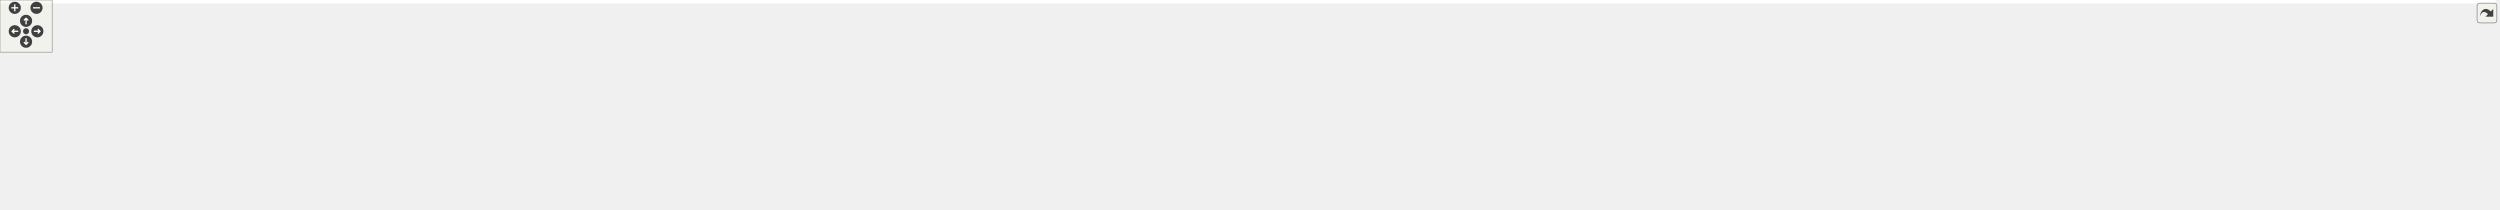
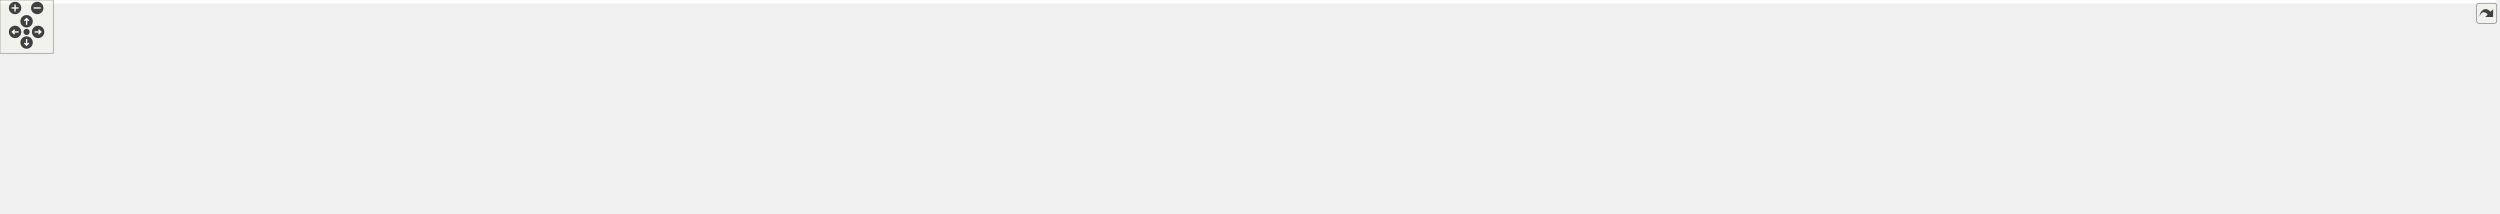
<svg xmlns="http://www.w3.org/2000/svg" xmlns:xlink="http://www.w3.org/1999/xlink" id="main" version="1.1" xml:space="preserve">
  <style type="text/css">
.edge:hover path { stroke: red; }
.edge:hover polygon { stroke: red; fill: red; }
</style>
  <defs>
    <circle id="rim" cx="0" cy="0" r="7" />
    <circle id="rim2" cx="0" cy="0" r="3.5" />
    <g id="zoomPlus">
      <use xlink:href="#rim" fill="#404040">
        <set attributeName="fill" to="#808080" begin="zoomplus.mouseover" end="zoomplus.mouseout" />
      </use>
      <path d="M-4,0h8M0,-4v8" fill="none" stroke="white" stroke-width="1.5" pointer-events="none" />
    </g>
    <g id="zoomMin">
      <use xlink:href="#rim" fill="#404040">
        <set attributeName="fill" to="#808080" begin="zoomminus.mouseover" end="zoomminus.mouseout" />
      </use>
      <path d="M-4,0h8" fill="none" stroke="white" stroke-width="1.5" pointer-events="none" />
    </g>
    <g id="dirArrow">
      <path fill="none" stroke="white" stroke-width="1.5" d="M0,-3.0v7 M-2.5,-0.5L0,-3.0L2.5,-0.5" />
    </g>
    <g id="resetDef">
      <use xlink:href="#rim2" fill="#404040">
        <set attributeName="fill" to="#808080" begin="reset.mouseover" end="reset.mouseout" />
      </use>
    </g>
  </defs>
  <svg id="graph" class="graph">
    <g id="viewport">
-       <polygon fill="white" stroke="transparent" points="-4,4 -4,-180 2872.5,-180 2872.5,4 -4,4" />
+       <polygon fill="white" stroke="transparent" points="-4,4 -4,-180 2815.5,-180 2815.5,4 -4,4" />
      <g id="node1" class="node">
        <g id="a_node1">
          <a xlink:title=" ">
            <polygon fill="#bfbfbf" stroke="black" points="1244,-145.5 1244,-175.5 1353,-175.5 1353,-145.5 1244,-145.5" />
            <text text-anchor="start" x="1252" y="-163.5" font-family="Helvetica,sans-Serif" font-size="10.00">libs/JSystem/JKernel</text>
            <text text-anchor="middle" x="1298.5" y="-152.5" font-family="Helvetica,sans-Serif" font-size="10.00">/JKRAram.cpp</text>
          </a>
        </g>
      </g>
      <g id="node2" class="node">
        <g id="a_node2">
          <a xlink:href="dol2asm_8h.html" target="_top" xlink:title=" ">
            <polygon fill="white" stroke="black" points="0,-73 0,-92 61,-92 61,-73 0,-73" />
            <text text-anchor="middle" x="30.5" y="-80" font-family="Helvetica,sans-Serif" font-size="10.00">dol2asm.h</text>
          </a>
        </g>
      </g>
      <g id="edge1" class="edge">
        <path fill="none" stroke="midnightblue" d="M1243.64,-158.75C1020.63,-155.51 188.58,-141.32 75.5,-109 66.88,-106.54 58.14,-102.12 50.68,-97.64" />
        <polygon fill="midnightblue" stroke="midnightblue" points="52.34,-94.54 42.03,-92.08 48.55,-100.43 52.34,-94.54" />
      </g>
      <g id="node3" class="node">
        <g id="a_node3">
          <a xlink:href="types_8h.html" target="_top" xlink:title=" ">
            <polygon fill="white" stroke="black" points="99,-0.5 99,-19.5 180,-19.5 180,-0.5 99,-0.5" />
            <text text-anchor="middle" x="139.5" y="-7.5" font-family="Helvetica,sans-Serif" font-size="10.00">dolphin/types.h</text>
          </a>
        </g>
      </g>
      <g id="edge2" class="edge">
        <path fill="none" stroke="midnightblue" d="M1243.64,-159.26C1015.16,-157.98 149.19,-150.42 109.5,-109 87.97,-86.53 109.86,-49.02 125.89,-27.51" />
        <polygon fill="midnightblue" stroke="midnightblue" points="128.66,-29.65 132.06,-19.61 123.15,-25.34 128.66,-29.65" />
      </g>
      <g id="node4" class="node">
        <g id="a_node4">
          <a xlink:href="JKRAram_8h.html" target="_top" xlink:title=" ">
            <polygon fill="white" stroke="black" points="118,-73 118,-92 261,-92 261,-73 118,-73" />
            <text text-anchor="middle" x="189.5" y="-80" font-family="Helvetica,sans-Serif" font-size="10.00">JSystem/JKernel/JKRAram.h</text>
          </a>
        </g>
      </g>
      <g id="edge3" class="edge">
        <path fill="none" stroke="midnightblue" d="M1243.68,-158.65C1058.93,-155.51 460.03,-142.91 270.5,-109 253.87,-106.03 235.91,-100.61 221.13,-95.53" />
        <polygon fill="midnightblue" stroke="midnightblue" points="222.06,-92.14 211.46,-92.1 219.72,-98.74 222.06,-92.14" />
      </g>
      <g id="node5" class="node">
        <g id="a_node5">
          <a xlink:title=" ">
            <polygon fill="white" stroke="#bfbfbf" points="279,-62 279,-103 444,-103 444,-62 279,-62" />
            <text text-anchor="start" x="287" y="-91" font-family="Helvetica,sans-Serif" font-size="10.00">asm/JSystem/JKernel</text>
            <text text-anchor="start" x="287" y="-80" font-family="Helvetica,sans-Serif" font-size="10.00">/JKRAram/create__7JKRAramFUl</text>
            <text text-anchor="middle" x="361.5" y="-69" font-family="Helvetica,sans-Serif" font-size="10.00">Ullll.s</text>
          </a>
        </g>
      </g>
      <g id="edge5" class="edge">
        <path fill="none" stroke="midnightblue" d="M1243.68,-160.2C1108.45,-161.06 748.51,-158.13 453.5,-109 447.63,-108.02 441.61,-106.82 435.58,-105.47" />
        <polygon fill="midnightblue" stroke="midnightblue" points="435.99,-101.97 425.45,-103.08 434.38,-108.79 435.99,-101.97" />
      </g>
      <g id="node6" class="node">
        <g id="a_node6">
          <a xlink:title=" ">
            <polygon fill="white" stroke="#bfbfbf" points="462,-62 462,-103 619,-103 619,-62 462,-62" />
            <text text-anchor="start" x="470" y="-91" font-family="Helvetica,sans-Serif" font-size="10.00">asm/JSystem/JKernel</text>
            <text text-anchor="start" x="470" y="-80" font-family="Helvetica,sans-Serif" font-size="10.00">/JKRAram/__ct__7JKRAramFUl</text>
            <text text-anchor="middle" x="540.5" y="-69" font-family="Helvetica,sans-Serif" font-size="10.00">Ull.s</text>
          </a>
        </g>
      </g>
      <g id="edge6" class="edge">
        <path fill="none" stroke="midnightblue" d="M1243.74,-159.19C1128.8,-157.71 854.36,-149.78 628.5,-109 623.12,-108.03 617.6,-106.86 612.07,-105.56" />
        <polygon fill="midnightblue" stroke="midnightblue" points="612.69,-102.11 602.14,-103.1 611,-108.9 612.69,-102.11" />
      </g>
      <g id="node7" class="node">
        <g id="a_node7">
          <a xlink:title=" ">
            <polygon fill="white" stroke="#bfbfbf" points="637.5,-67.5 637.5,-97.5 797.5,-97.5 797.5,-67.5 637.5,-67.5" />
            <text text-anchor="start" x="645.5" y="-85.5" font-family="Helvetica,sans-Serif" font-size="10.00">asm/JSystem/JKernel</text>
            <text text-anchor="middle" x="717.5" y="-74.5" font-family="Helvetica,sans-Serif" font-size="10.00">/JKRAram/__dt__7JKRAramFv.s</text>
          </a>
        </g>
      </g>
      <g id="edge7" class="edge">
        <path fill="none" stroke="midnightblue" d="M1243.92,-156.98C1152.81,-152.1 964.25,-139.03 807.5,-109 795.66,-106.73 783.12,-103.64 771.29,-100.38" />
        <polygon fill="midnightblue" stroke="midnightblue" points="772.11,-96.98 761.54,-97.63 770.21,-103.71 772.11,-96.98" />
      </g>
      <g id="node8" class="node">
        <g id="a_node8">
          <a xlink:title=" ">
            <polygon fill="white" stroke="#bfbfbf" points="816,-67.5 816,-97.5 971,-97.5 971,-67.5 816,-67.5" />
            <text text-anchor="start" x="824" y="-85.5" font-family="Helvetica,sans-Serif" font-size="10.00">asm/JSystem/JKernel</text>
            <text text-anchor="middle" x="893.5" y="-74.5" font-family="Helvetica,sans-Serif" font-size="10.00">/JKRAram/run__7JKRAramFv.s</text>
          </a>
        </g>
      </g>
      <g id="edge8" class="edge">
        <path fill="none" stroke="midnightblue" d="M1243.8,-152.97C1180.12,-144.88 1071.99,-129.58 980.5,-109 969.68,-106.57 958.23,-103.54 947.32,-100.44" />
        <polygon fill="midnightblue" stroke="midnightblue" points="948.05,-97 937.47,-97.57 946.1,-103.73 948.05,-97" />
      </g>
      <g id="node9" class="node">
        <g id="a_node9">
          <a xlink:title=" ">
            <polygon fill="white" stroke="#bfbfbf" points="989,-62 989,-103 1200,-103 1200,-62 989,-62" />
            <text text-anchor="start" x="997" y="-91" font-family="Helvetica,sans-Serif" font-size="10.00">asm/JSystem/JKernel</text>
            <text text-anchor="start" x="997" y="-80" font-family="Helvetica,sans-Serif" font-size="10.00">/JKRAram/checkOkAddress</text>
            <text text-anchor="middle" x="1094.5" y="-69" font-family="Helvetica,sans-Serif" font-size="10.00">__7JKRAramFPUcUlP12JKRAramBlockUl.s</text>
          </a>
        </g>
      </g>
      <g id="edge9" class="edge">
        <path fill="none" stroke="midnightblue" d="M1260.61,-145.38C1231.56,-134.56 1190.84,-119.39 1156.99,-106.78" />
        <polygon fill="midnightblue" stroke="midnightblue" points="1157.78,-103.34 1147.19,-103.13 1155.33,-109.9 1157.78,-103.34" />
      </g>
      <g id="node10" class="node">
        <g id="a_node10">
          <a xlink:title=" ">
            <polygon fill="white" stroke="#bfbfbf" points="1218.5,-62 1218.5,-103 1378.5,-103 1378.5,-62 1218.5,-62" />
            <text text-anchor="start" x="1226.5" y="-91" font-family="Helvetica,sans-Serif" font-size="10.00">asm/JSystem/JKernel</text>
            <text text-anchor="start" x="1226.5" y="-80" font-family="Helvetica,sans-Serif" font-size="10.00">/JKRAram/changeGroupIdIfNeed</text>
            <text text-anchor="middle" x="1298.5" y="-69" font-family="Helvetica,sans-Serif" font-size="10.00">__7JKRAramFPUci.s</text>
          </a>
        </g>
      </g>
      <g id="edge10" class="edge">
        <path fill="none" stroke="midnightblue" d="M1298.5,-145.2C1298.5,-136.21 1298.5,-124.27 1298.5,-113.29" />
        <polygon fill="midnightblue" stroke="midnightblue" points="1302,-113.18 1298.5,-103.18 1295,-113.18 1302,-113.18" />
      </g>
      <g id="node11" class="node">
        <g id="a_node11">
          <a xlink:title=" ">
            <polygon fill="white" stroke="#bfbfbf" points="1396.5,-56.5 1396.5,-108.5 1576.5,-108.5 1576.5,-56.5 1396.5,-56.5" />
            <text text-anchor="start" x="1404.5" y="-96.5" font-family="Helvetica,sans-Serif" font-size="10.00">asm/JSystem/JKernel</text>
            <text text-anchor="start" x="1404.5" y="-85.5" font-family="Helvetica,sans-Serif" font-size="10.00">/JKRAram/mainRamToAram</text>
            <text text-anchor="start" x="1404.5" y="-74.5" font-family="Helvetica,sans-Serif" font-size="10.00">__7JKRAramFPUcUlUl15JKRExpand</text>
            <text text-anchor="middle" x="1486.5" y="-63.5" font-family="Helvetica,sans-Serif" font-size="10.00">SwitchUlP7JKRHeapiPUl.s</text>
          </a>
        </g>
      </g>
      <g id="edge11" class="edge">
        <path fill="none" stroke="midnightblue" d="M1333.42,-145.38C1356.32,-136.13 1387.08,-123.69 1415.02,-112.4" />
        <polygon fill="midnightblue" stroke="midnightblue" points="1416.41,-115.61 1424.37,-108.62 1413.79,-109.12 1416.41,-115.61" />
      </g>
      <g id="node12" class="node">
        <g id="a_node12">
          <a xlink:title=" ">
            <polygon fill="white" stroke="#bfbfbf" points="1594.5,-56.5 1594.5,-108.5 1774.5,-108.5 1774.5,-56.5 1594.5,-56.5" />
            <text text-anchor="start" x="1602.5" y="-96.5" font-family="Helvetica,sans-Serif" font-size="10.00">asm/JSystem/JKernel</text>
            <text text-anchor="start" x="1602.5" y="-85.5" font-family="Helvetica,sans-Serif" font-size="10.00">/JKRAram/aramToMainRam</text>
            <text text-anchor="start" x="1602.5" y="-74.5" font-family="Helvetica,sans-Serif" font-size="10.00">__7JKRAramFUlPUcUl15JKRExpand</text>
            <text text-anchor="middle" x="1684.5" y="-63.5" font-family="Helvetica,sans-Serif" font-size="10.00">SwitchUlP7JKRHeapiPUl.s</text>
          </a>
        </g>
      </g>
      <g id="edge12" class="edge">
        <path fill="none" stroke="midnightblue" d="M1353.23,-151.17C1409.02,-142.39 1498.22,-127.54 1584.5,-109.15" />
        <polygon fill="midnightblue" stroke="midnightblue" points="1585.42,-112.53 1594.46,-107.01 1583.95,-105.69 1585.42,-112.53" />
      </g>
      <g id="node13" class="node">
        <g id="a_node13">
          <a xlink:title=" ">
            <polygon fill="white" stroke="#bfbfbf" points="1792.5,-62 1792.5,-103 1976.5,-103 1976.5,-62 1792.5,-62" />
            <text text-anchor="start" x="1800.5" y="-91" font-family="Helvetica,sans-Serif" font-size="10.00">asm/JSystem/JKernel</text>
            <text text-anchor="start" x="1800.5" y="-80" font-family="Helvetica,sans-Serif" font-size="10.00">/JKRAram/JKRDecompressFrom</text>
            <text text-anchor="middle" x="1884.5" y="-69" font-family="Helvetica,sans-Serif" font-size="10.00">AramToMainRam__FUlPvUlUlUlPUl.s</text>
          </a>
        </g>
      </g>
      <g id="edge13" class="edge">
        <path fill="none" stroke="midnightblue" d="M1353.04,-156.38C1443.18,-150.66 1628.67,-136.46 1783.5,-109 1789.69,-107.9 1796.07,-106.63 1802.46,-105.26" />
        <polygon fill="midnightblue" stroke="midnightblue" points="1803.5,-108.61 1812.5,-103.02 1801.98,-101.78 1803.5,-108.61" />
      </g>
      <g id="node14" class="node">
        <g id="a_node14">
          <a xlink:title=" ">
-             <polygon fill="white" stroke="#bfbfbf" points="1995,-62 1995,-103 2166,-103 2166,-62 1995,-62" />
+             <polygon fill="white" stroke="#bfbfbf" points="1995,-62 1995,-103 2164,-103 2164,-62 1995,-62" />
            <text text-anchor="start" x="2003" y="-91" font-family="Helvetica,sans-Serif" font-size="10.00">asm/JSystem/JKernel</text>
-             <text text-anchor="start" x="2003" y="-80" font-family="Helvetica,sans-Serif" font-size="10.00">/JKRAram/JKRAram__decompSZS</text>
-             <text text-anchor="middle" x="2080.5" y="-69" font-family="Helvetica,sans-Serif" font-size="10.00">_subroutine__FPUcPUc.s</text>
+             <text text-anchor="start" x="2003" y="-80" font-family="Helvetica,sans-Serif" font-size="10.00">/JKRAram/decompSZS_subroutine</text>
+             <text text-anchor="middle" x="2079.5" y="-69" font-family="Helvetica,sans-Serif" font-size="10.00">__FPUcPUc.s</text>
          </a>
        </g>
      </g>
      <g id="edge14" class="edge">
-         <path fill="none" stroke="midnightblue" d="M1353.25,-158.97C1470.17,-157.09 1752.62,-148.45 1985.5,-109 1991.63,-107.96 1997.94,-106.7 2004.26,-105.31" />
-         <polygon fill="midnightblue" stroke="midnightblue" points="2005.2,-108.68 2014.16,-103.01 2003.62,-101.86 2005.2,-108.68" />
+         <path fill="none" stroke="midnightblue" d="M1353.25,-159.02C1470.2,-157.23 1752.68,-148.76 1985.5,-109 1991.57,-107.96 1997.82,-106.71 2004.07,-105.31" />
+         <polygon fill="midnightblue" stroke="midnightblue" points="2004.92,-108.7 2013.86,-103.02 2003.33,-101.89 2004.92,-108.7" />
      </g>
      <g id="node15" class="node">
        <g id="a_node15">
          <a xlink:title=" ">
-             <polygon fill="white" stroke="#bfbfbf" points="2184.5,-62 2184.5,-103 2332.5,-103 2332.5,-62 2184.5,-62" />
-             <text text-anchor="start" x="2192.5" y="-91" font-family="Helvetica,sans-Serif" font-size="10.00">asm/JSystem/JKernel</text>
-             <text text-anchor="start" x="2192.5" y="-80" font-family="Helvetica,sans-Serif" font-size="10.00">/JKRAram/JKRAram__firstSrc</text>
-             <text text-anchor="middle" x="2258.5" y="-69" font-family="Helvetica,sans-Serif" font-size="10.00">Data__Fv.s</text>
+             <polygon fill="white" stroke="#bfbfbf" points="2182,-67.5 2182,-97.5 2327,-97.5 2327,-67.5 2182,-67.5" />
+             <text text-anchor="start" x="2190" y="-85.5" font-family="Helvetica,sans-Serif" font-size="10.00">asm/JSystem/JKernel</text>
+             <text text-anchor="middle" x="2254.5" y="-74.5" font-family="Helvetica,sans-Serif" font-size="10.00">/JKRAram/firstSrcData__Fv.s</text>
          </a>
        </g>
      </g>
      <g id="edge15" class="edge">
-         <path fill="none" stroke="midnightblue" d="M1353.22,-158.07C1519.37,-153.46 2016.39,-137.59 2175.5,-109 2180.79,-108.05 2186.21,-106.87 2191.63,-105.54" />
-         <polygon fill="midnightblue" stroke="midnightblue" points="2192.55,-108.92 2201.34,-103.02 2190.78,-102.15 2192.55,-108.92" />
+         <path fill="none" stroke="midnightblue" d="M1353.1,-158.12C1518.9,-153.63 2014.85,-138.09 2173.5,-109 2184.49,-106.98 2196.07,-103.93 2206.94,-100.62" />
+         <polygon fill="midnightblue" stroke="midnightblue" points="2208.19,-103.9 2216.67,-97.54 2206.08,-97.22 2208.19,-103.9" />
      </g>
      <g id="node16" class="node">
        <g id="a_node16">
          <a xlink:title=" ">
-             <polygon fill="white" stroke="#bfbfbf" points="2350.5,-62 2350.5,-103 2520.5,-103 2520.5,-62 2350.5,-62" />
-             <text text-anchor="start" x="2358.5" y="-91" font-family="Helvetica,sans-Serif" font-size="10.00">asm/JSystem/JKernel</text>
-             <text text-anchor="start" x="2358.5" y="-80" font-family="Helvetica,sans-Serif" font-size="10.00">/JKRAram/JKRAram__nextSrcData</text>
-             <text text-anchor="middle" x="2435.5" y="-69" font-family="Helvetica,sans-Serif" font-size="10.00">__FPUc.s</text>
+             <polygon fill="white" stroke="#bfbfbf" points="2345.5,-62 2345.5,-103 2463.5,-103 2463.5,-62 2345.5,-62" />
+             <text text-anchor="start" x="2353.5" y="-91" font-family="Helvetica,sans-Serif" font-size="10.00">asm/JSystem/JKernel</text>
+             <text text-anchor="start" x="2353.5" y="-80" font-family="Helvetica,sans-Serif" font-size="10.00">/JKRAram/nextSrcData</text>
+             <text text-anchor="middle" x="2404.5" y="-69" font-family="Helvetica,sans-Serif" font-size="10.00">__FPUc.s</text>
          </a>
        </g>
      </g>
      <g id="edge16" class="edge">
-         <path fill="none" stroke="midnightblue" d="M1353.09,-158.42C1539.24,-154.48 2148.22,-139.53 2341.5,-109 2347.75,-108.01 2354.18,-106.77 2360.6,-105.37" />
-         <polygon fill="midnightblue" stroke="midnightblue" points="2361.71,-108.7 2370.66,-103.04 2360.13,-101.88 2361.71,-108.7" />
+         <path fill="none" stroke="midnightblue" d="M1353.27,-159.07C1539.31,-157.25 2145.89,-148.37 2336.5,-109 2340.42,-108.19 2344.41,-107.19 2348.39,-106.06" />
+         <polygon fill="midnightblue" stroke="midnightblue" points="2349.72,-109.31 2358.24,-103.01 2347.65,-102.62 2349.72,-109.31" />
      </g>
      <g id="node17" class="node">
        <g id="a_node17">
          <a xlink:title=" ">
-             <polygon fill="white" stroke="#bfbfbf" points="2539,-67.5 2539,-97.5 2708,-97.5 2708,-67.5 2539,-67.5" />
-             <text text-anchor="start" x="2547" y="-85.5" font-family="Helvetica,sans-Serif" font-size="10.00">asm/JSystem/JKernel</text>
-             <text text-anchor="middle" x="2623.5" y="-74.5" font-family="Helvetica,sans-Serif" font-size="10.00">/JKRAram/__sinit_JKRAram_cpp.s</text>
+             <polygon fill="white" stroke="#bfbfbf" points="2482,-67.5 2482,-97.5 2651,-97.5 2651,-67.5 2482,-67.5" />
+             <text text-anchor="start" x="2490" y="-85.5" font-family="Helvetica,sans-Serif" font-size="10.00">asm/JSystem/JKernel</text>
+             <text text-anchor="middle" x="2566.5" y="-74.5" font-family="Helvetica,sans-Serif" font-size="10.00">/JKRAram/__sinit_JKRAram_cpp.s</text>
          </a>
        </g>
      </g>
      <g id="edge17" class="edge">
-         <path fill="none" stroke="midnightblue" d="M1353.35,-158.88C1560.87,-156.29 2297.89,-144.7 2529.5,-109 2542.68,-106.97 2556.67,-103.77 2569.71,-100.31" />
-         <polygon fill="midnightblue" stroke="midnightblue" points="2570.75,-103.65 2579.47,-97.63 2568.9,-96.9 2570.75,-103.65" />
+         <path fill="none" stroke="midnightblue" d="M1353.21,-158.76C1554.33,-155.77 2252.51,-143.14 2472.5,-109 2485.68,-106.95 2499.67,-103.75 2512.71,-100.29" />
+         <polygon fill="midnightblue" stroke="midnightblue" points="2513.75,-103.63 2522.47,-97.61 2511.9,-96.88 2513.75,-103.63" />
      </g>
      <g id="node18" class="node">
        <g id="a_node18">
          <a xlink:title=" ">
-             <polygon fill="white" stroke="#bfbfbf" points="2726.5,-67.5 2726.5,-97.5 2868.5,-97.5 2868.5,-67.5 2726.5,-67.5" />
-             <text text-anchor="start" x="2734.5" y="-85.5" font-family="Helvetica,sans-Serif" font-size="10.00">asm/JSystem/JKernel</text>
-             <text text-anchor="middle" x="2797.5" y="-74.5" font-family="Helvetica,sans-Serif" font-size="10.00">/JKRAram/func_802D2DF0.s</text>
+             <polygon fill="white" stroke="#bfbfbf" points="2669.5,-67.5 2669.5,-97.5 2811.5,-97.5 2811.5,-67.5 2669.5,-67.5" />
+             <text text-anchor="start" x="2677.5" y="-85.5" font-family="Helvetica,sans-Serif" font-size="10.00">asm/JSystem/JKernel</text>
+             <text text-anchor="middle" x="2740.5" y="-74.5" font-family="Helvetica,sans-Serif" font-size="10.00">/JKRAram/func_802D2DF0.s</text>
          </a>
        </g>
      </g>
      <g id="edge18" class="edge">
-         <path fill="none" stroke="midnightblue" d="M1353.06,-159.54C1579.76,-159.42 2448.07,-155.82 2717.5,-109 2728.5,-107.09 2740.07,-104.04 2750.89,-100.71" />
-         <polygon fill="midnightblue" stroke="midnightblue" points="2752.14,-103.98 2760.58,-97.59 2749.99,-97.32 2752.14,-103.98" />
+         <path fill="none" stroke="midnightblue" d="M1353.1,-159.45C1574.1,-158.93 2402.78,-153.99 2660.5,-109 2671.49,-107.08 2683.07,-104.03 2693.89,-100.69" />
+         <polygon fill="midnightblue" stroke="midnightblue" points="2695.13,-103.97 2703.58,-97.57 2692.99,-97.31 2695.13,-103.97" />
      </g>
      <g id="edge4" class="edge">
        <path fill="none" stroke="midnightblue" d="M183.37,-72.86C175.5,-61.76 161.66,-42.24 151.62,-28.09" />
        <polygon fill="midnightblue" stroke="midnightblue" points="154.32,-25.85 145.68,-19.72 148.61,-29.9 154.32,-25.85" />
      </g>
    </g>
  </svg>
  <g id="navigator" transform="translate(0 0)" fill="#404254">
    <rect fill="#f2f5e9" fill-opacity="0.5" stroke="#606060" stroke-width=".5" x="0" y="0" width="60" height="60" />
    <use id="zoomplus" xlink:href="#zoomPlus" x="17" y="9" />
    <use id="zoomminus" xlink:href="#zoomMin" x="42" y="9" />
    <use id="reset" xlink:href="#resetDef" x="30" y="36" />
    <g id="arrowUp" xlink:href="#dirArrow" transform="translate(30 24)">
      <use xlink:href="#rim" fill="#404040">
        <set attributeName="fill" to="#808080" begin="arrowUp.mouseover" end="arrowUp.mouseout" />
      </use>
      <path fill="none" stroke="white" stroke-width="1.5" d="M0,-3.0v7 M-2.5,-0.5L0,-3.0L2.5,-0.5" />
    </g>
    <g id="arrowRight" xlink:href="#dirArrow" transform="rotate(90) translate(36 -43)">
      <use xlink:href="#rim" fill="#404040">
        <set attributeName="fill" to="#808080" begin="arrowRight.mouseover" end="arrowRight.mouseout" />
      </use>
      <path fill="none" stroke="white" stroke-width="1.5" d="M0,-3.0v7 M-2.5,-0.5L0,-3.0L2.5,-0.5" />
    </g>
    <g id="arrowDown" xlink:href="#dirArrow" transform="rotate(180) translate(-30 -48)">
      <use xlink:href="#rim" fill="#404040">
        <set attributeName="fill" to="#808080" begin="arrowDown.mouseover" end="arrowDown.mouseout" />
      </use>
      <path fill="none" stroke="white" stroke-width="1.5" d="M0,-3.0v7 M-2.5,-0.5L0,-3.0L2.5,-0.5" />
    </g>
    <g id="arrowLeft" xlink:href="#dirArrow" transform="rotate(270) translate(-36 17)">
      <use xlink:href="#rim" fill="#404040">
        <set attributeName="fill" to="#808080" begin="arrowLeft.mouseover" end="arrowLeft.mouseout" />
      </use>
      <path fill="none" stroke="white" stroke-width="1.5" d="M0,-3.0v7 M-2.5,-0.5L0,-3.0L2.5,-0.5" />
    </g>
  </g>
  <svg viewBox="0 0 15 15" width="100%" height="30px" preserveAspectRatio="xMaxYMin meet">
    <g id="arrow_out" transform="scale(0.3 0.3)">
      <a xlink:href="JKRAram_8cpp__incl_org.svg" target="_base">
        <rect id="button" ry="5" rx="5" y="6" x="6" height="38" width="38" fill="#f2f5e9" fill-opacity="0.5" stroke="#606060" stroke-width="1.0" />
        <path id="arrow" d="M 11.5,31.437 C 11.94,20.098 22.043,11.323 32.159,21.979 L 37.069,17.246 C 37.069,17.246 37.088,32 37.088,32 L 22.16,31.978 C 22.16,31.978 26.998,27.14 26.998,27.14 C 18.529,18.264 13.292,25.23 11.5,31.437 z" style="fill:#404040;" />
      </a>
    </g>
  </svg>
</svg>
